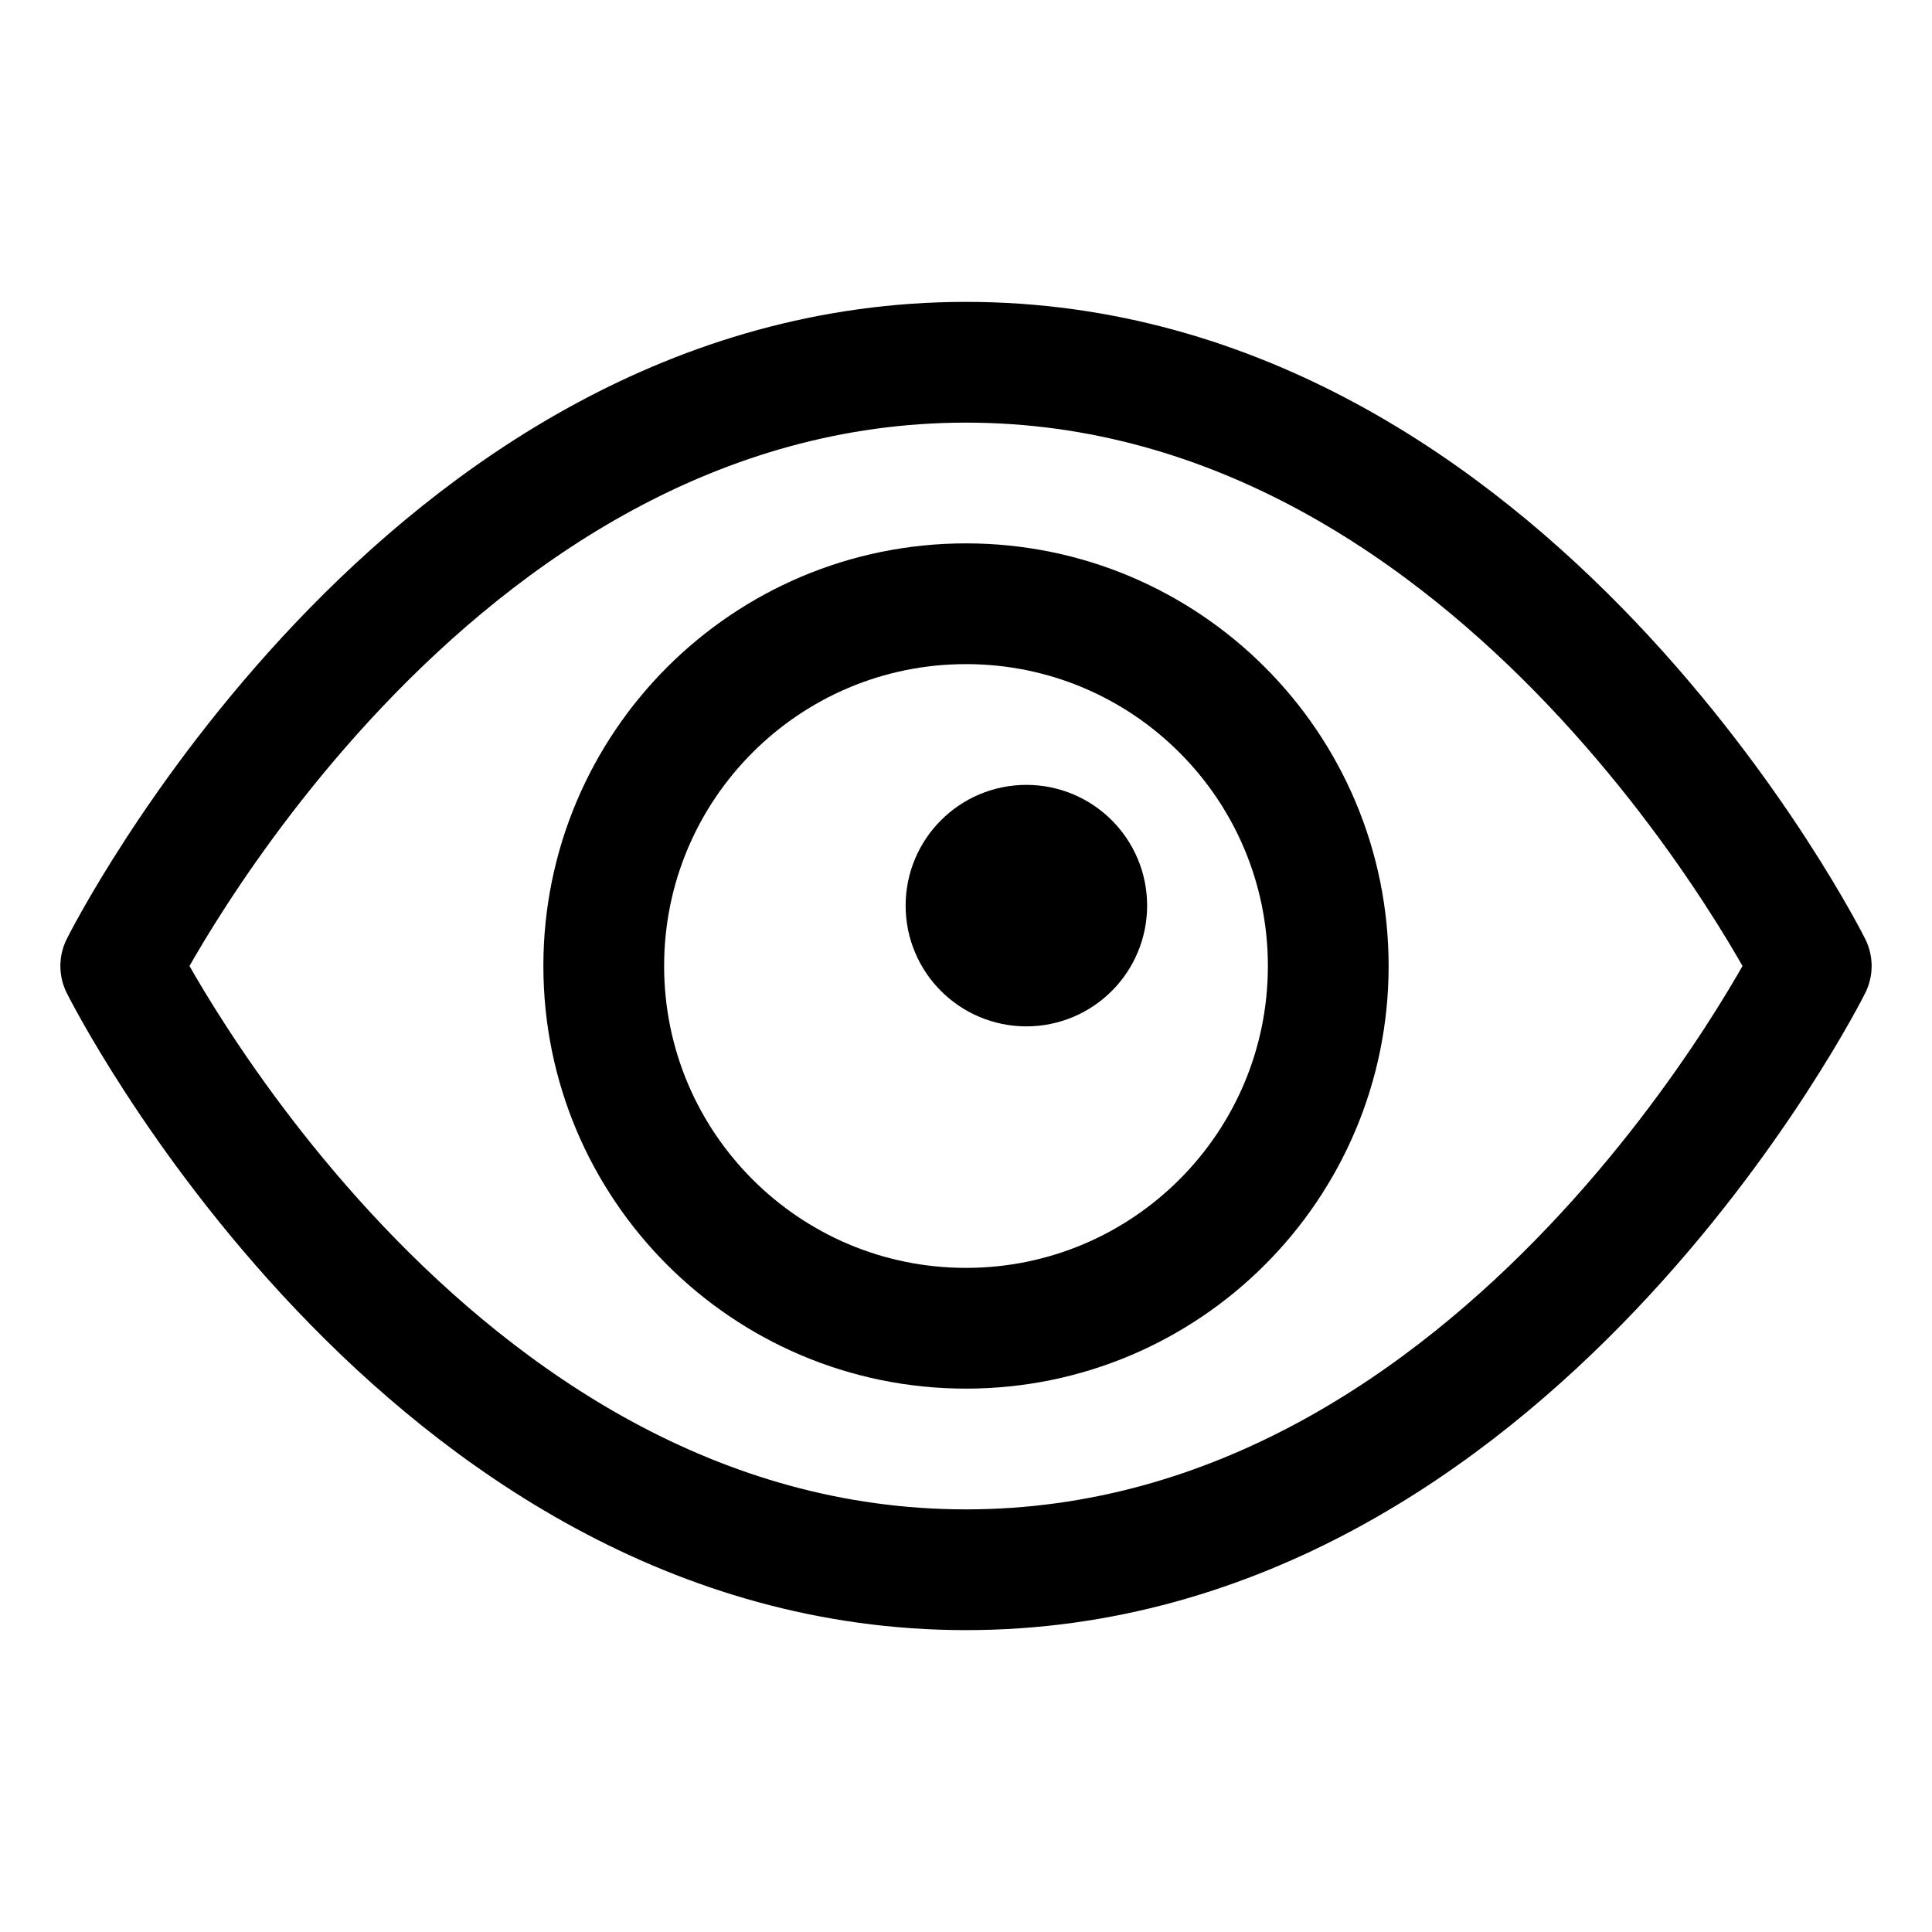
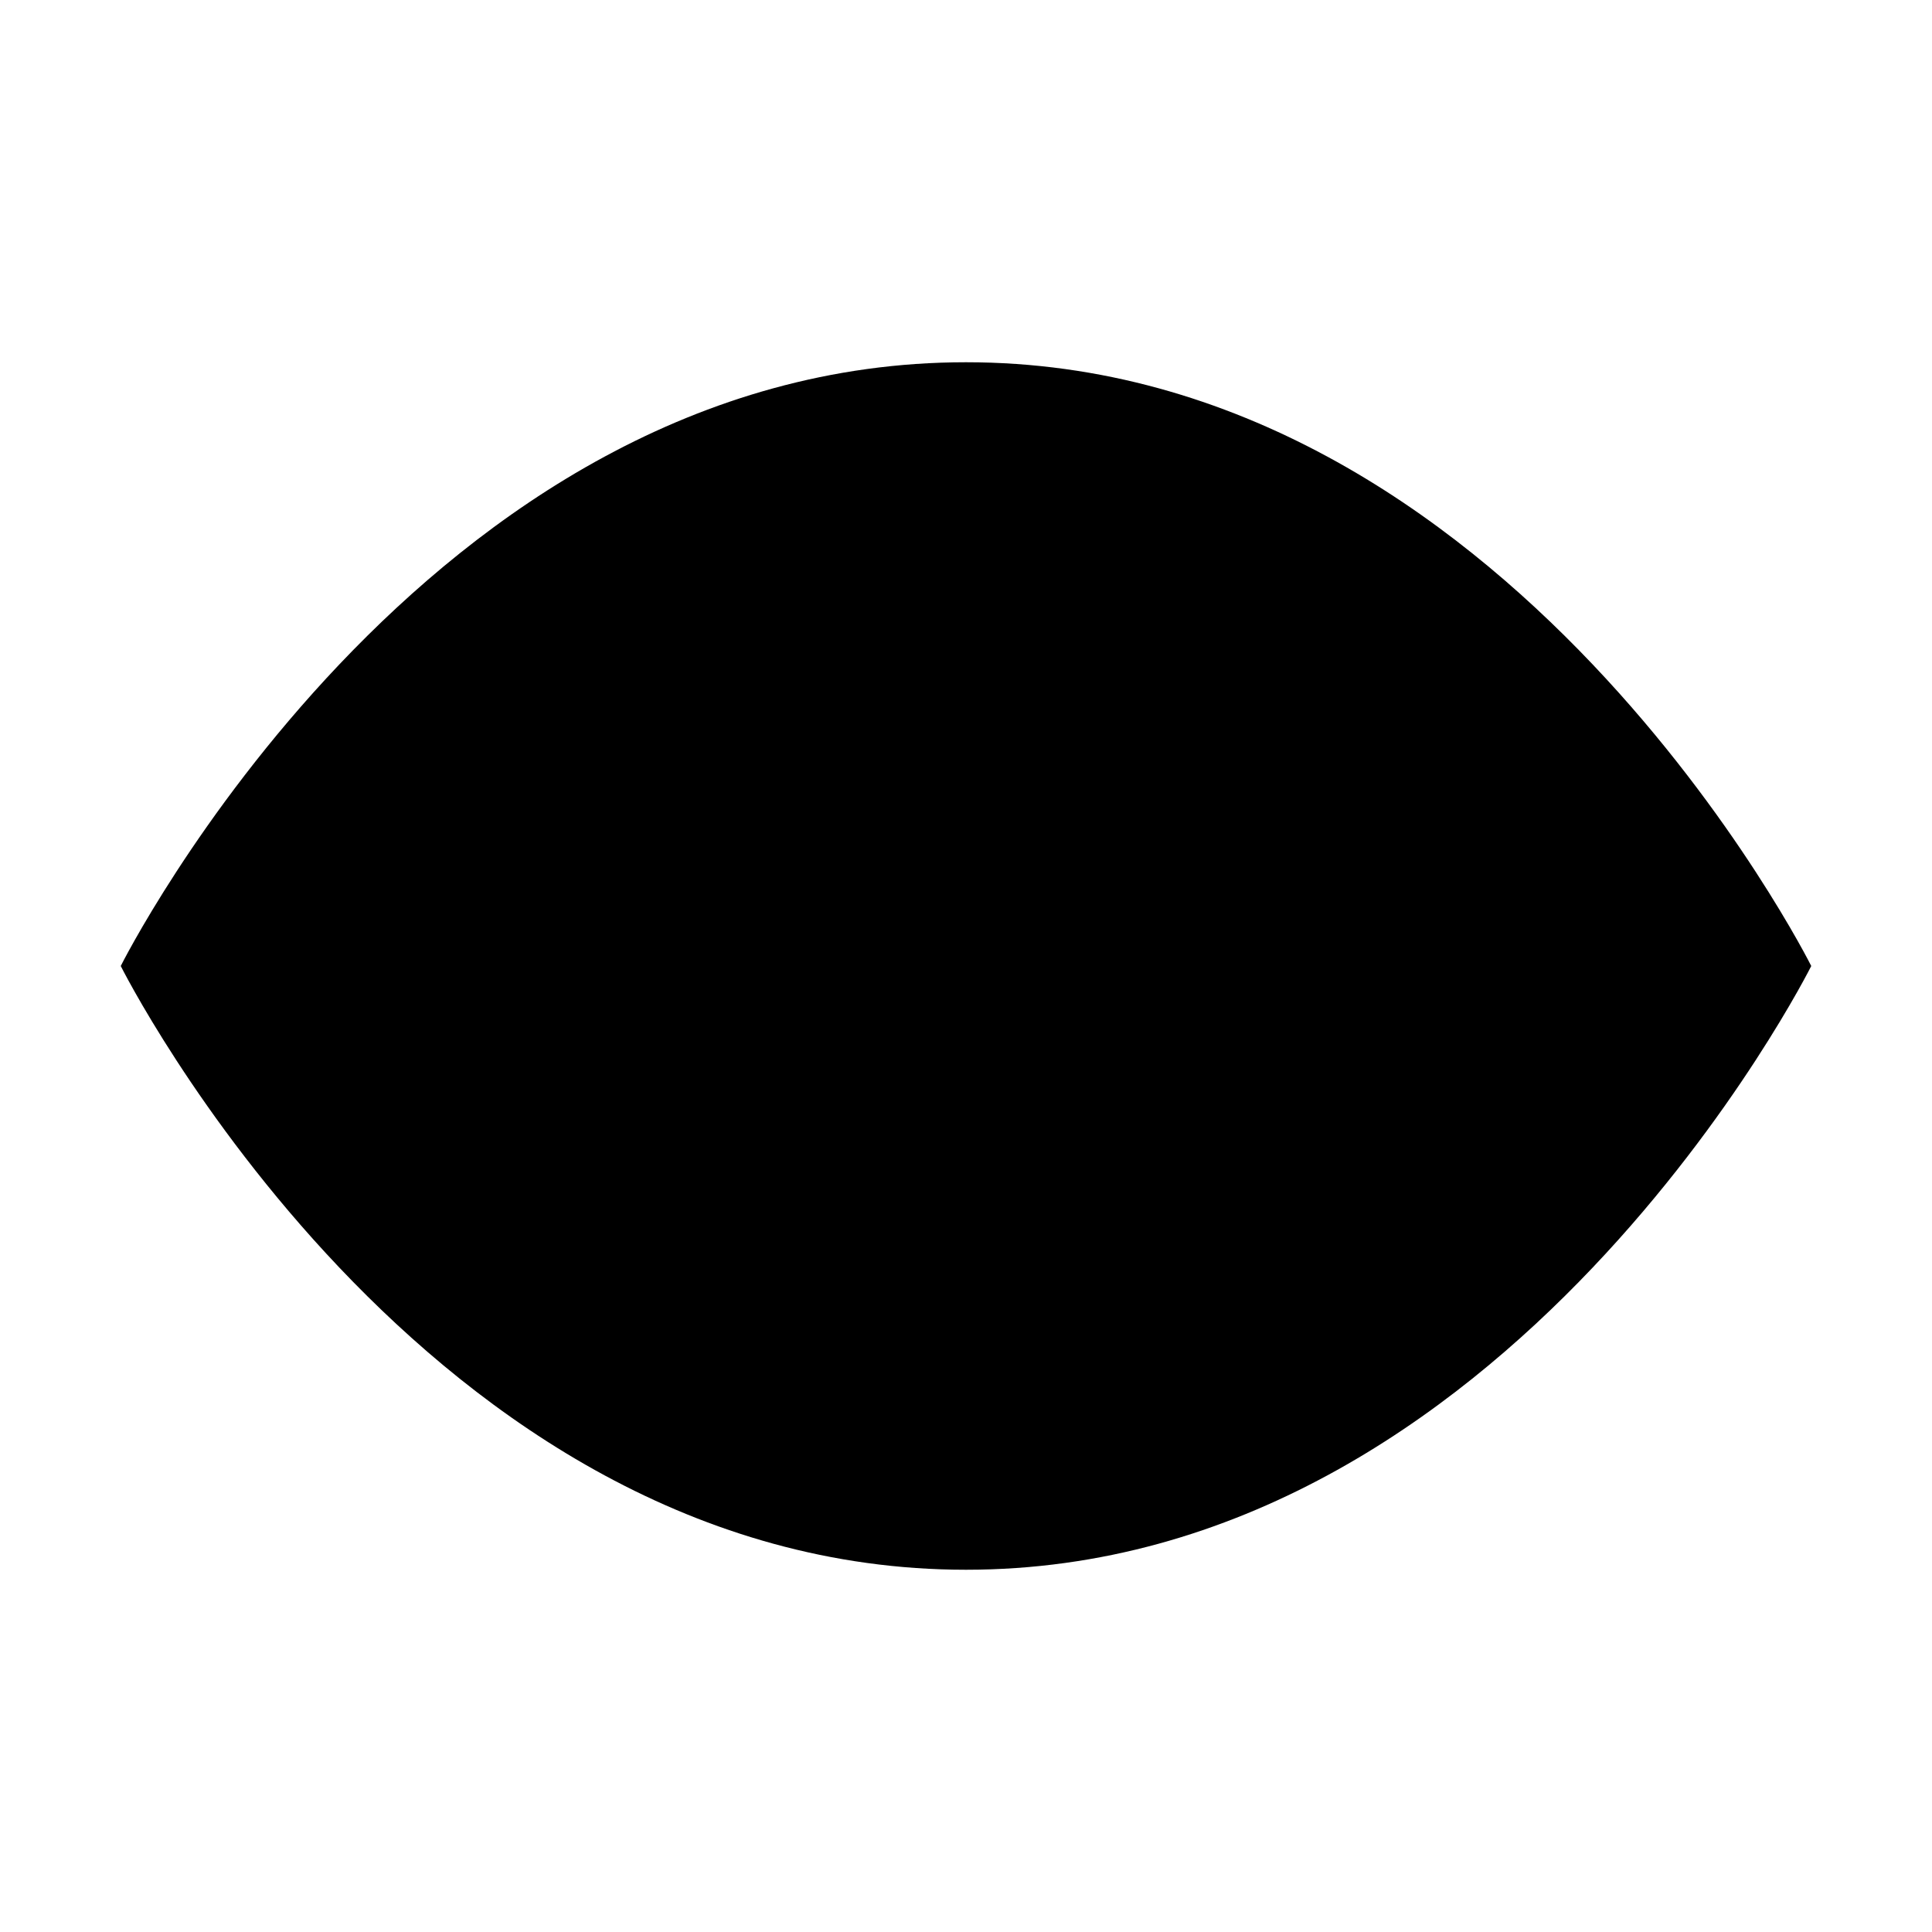
- <svg xmlns="http://www.w3.org/2000/svg" viewBox="0 0 32 32" width="32" height="32" fill="none" stroke="currentcolor" stroke-linecap="round" stroke-linejoin="round" stroke-width="2">
+ <svg xmlns="http://www.w3.org/2000/svg" viewBox="0 0 32 32" width="32" height="32">
+   <path d=" M2 16  C2 16   7 6    16 6   25 6  30 16 30 16  30 16   25 26    16 26   7 26  2 16 2 16 Z " />
+   <circle cx="16" cy="16" r="6" />
  <circle cx="17" cy="15" r="1" />
-   <circle cx="16" cy="16" r="6" />
-   <path d=" M2 16  C2 16   7 6    16 6   25 6  30 16 30 16  30 16   25 26    16 26   7 26  2 16 2 16 " />
</svg>
